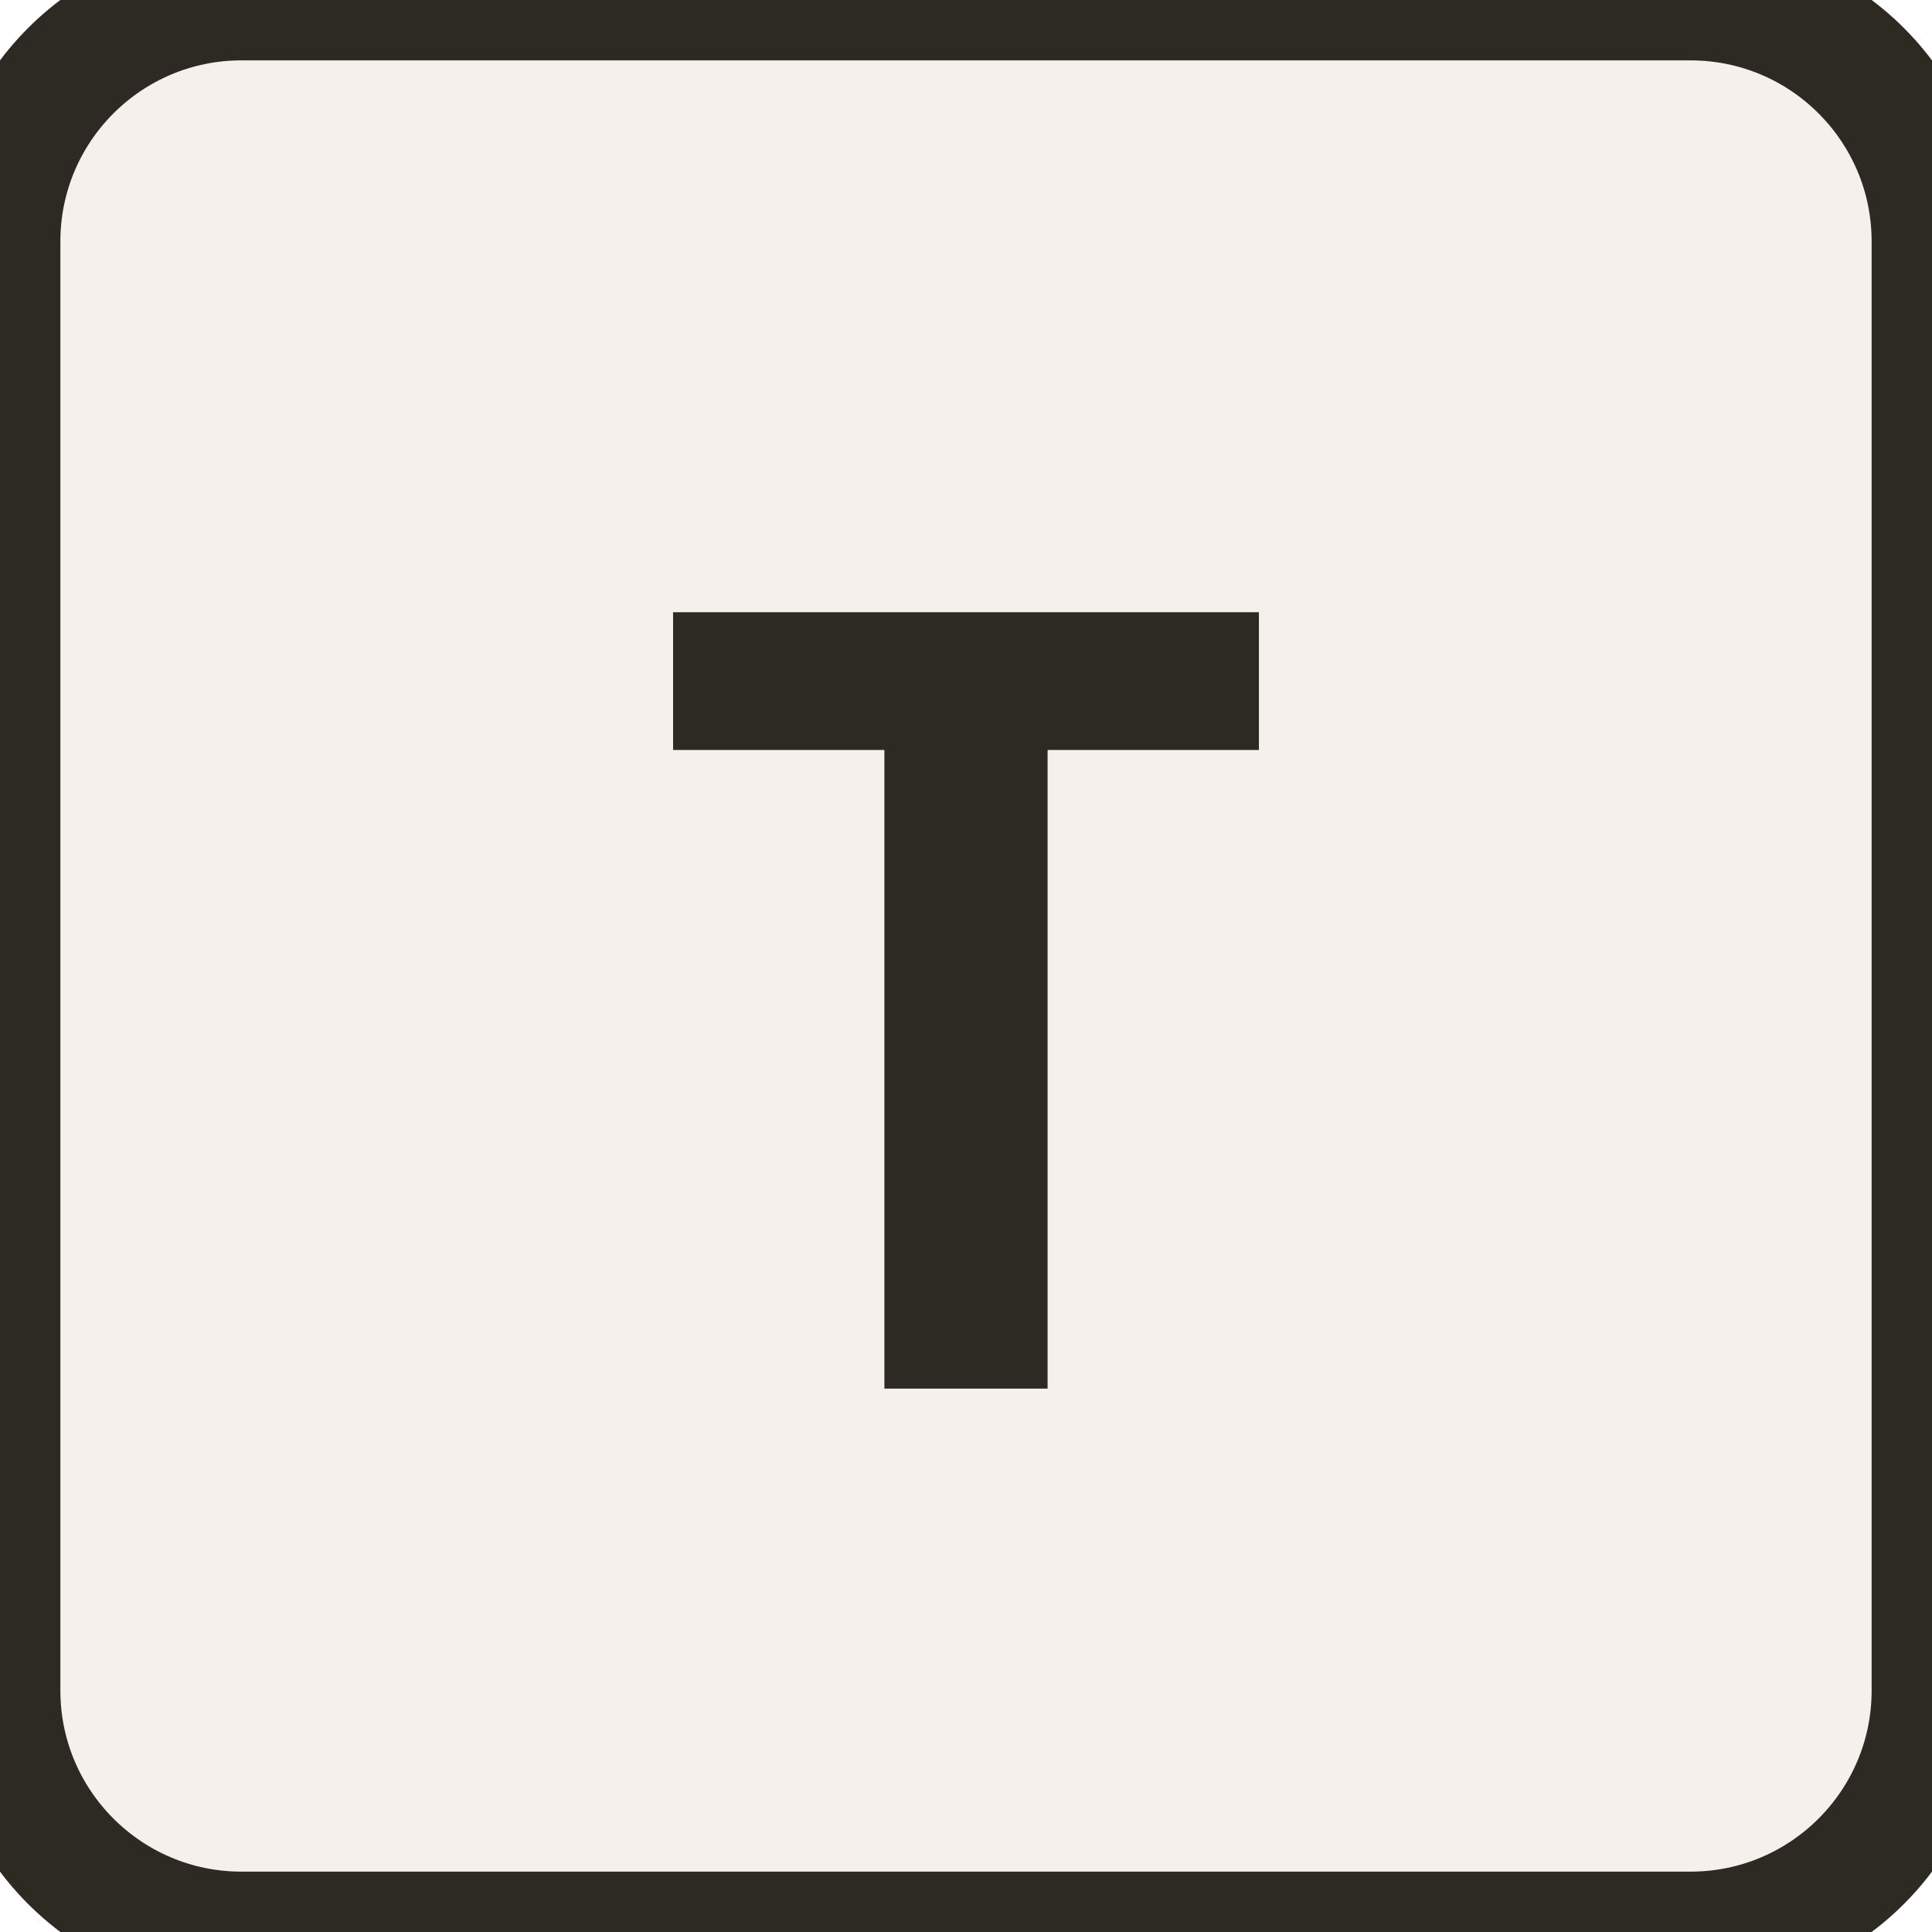
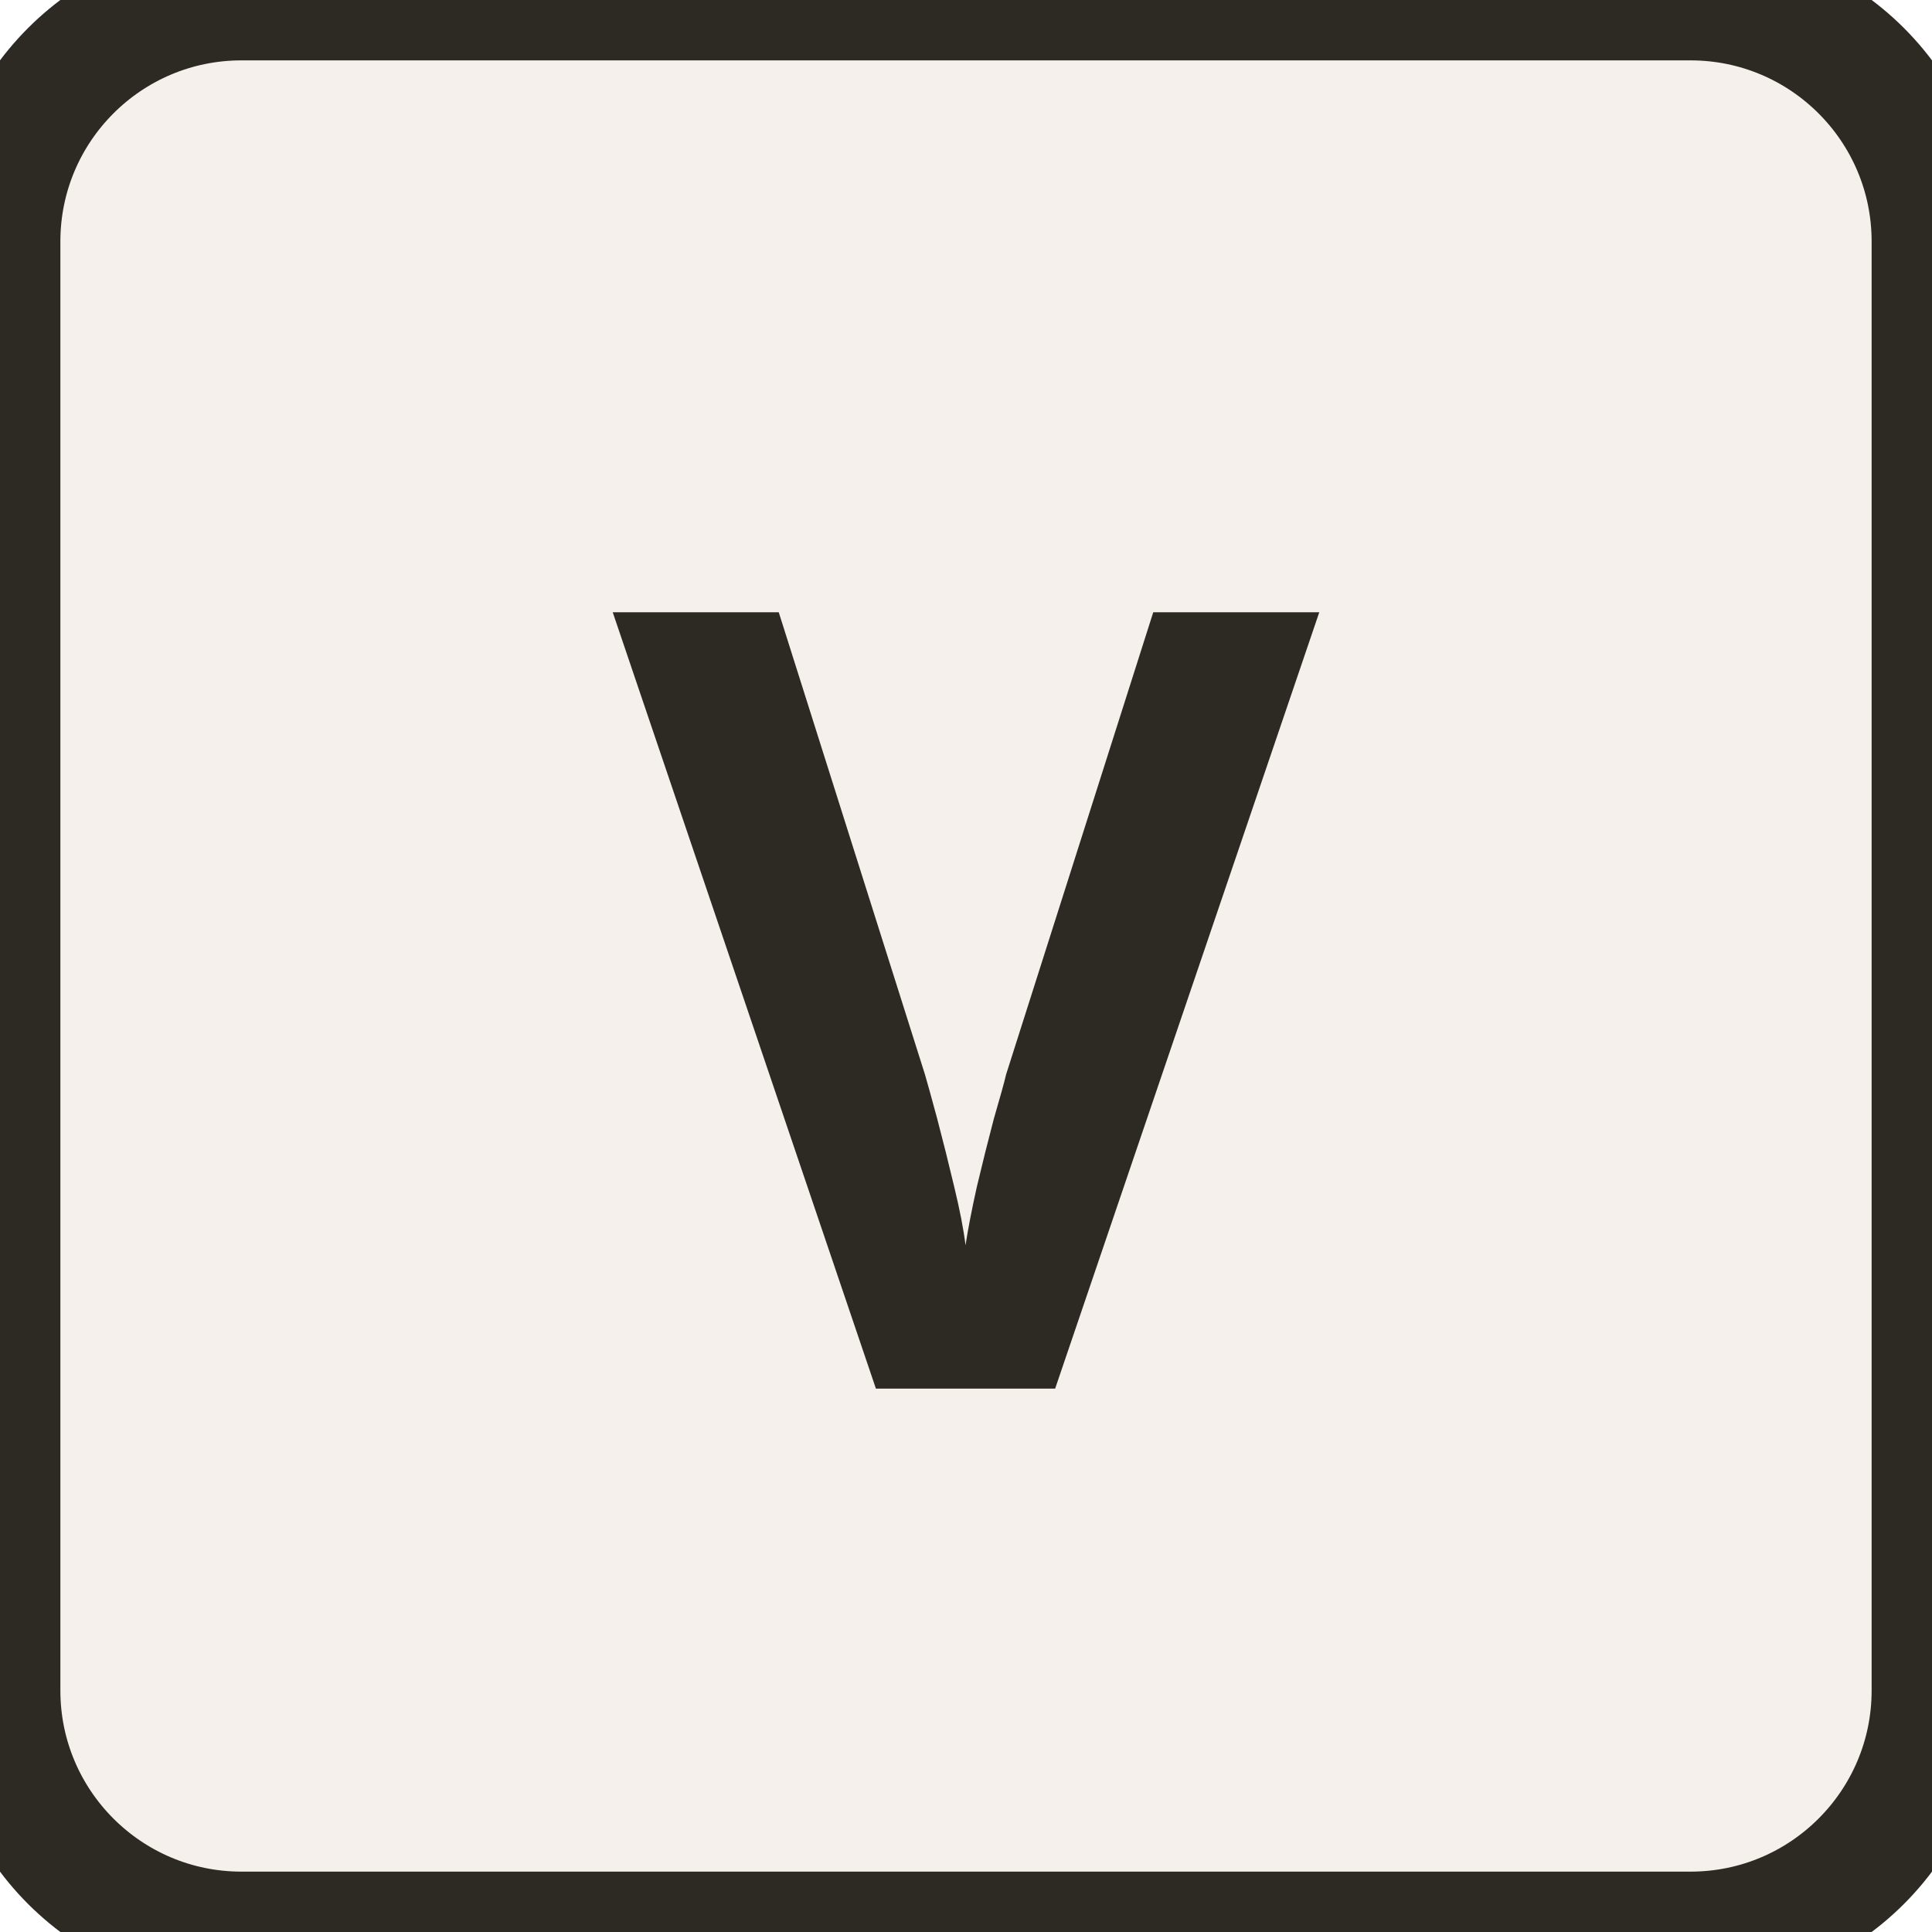
<svg xmlns="http://www.w3.org/2000/svg" viewBox="0 0 32 32">
  <rect width="32" height="32" fill="#F5F0EB" stroke="#2D2A24" stroke-width="2" rx="4" />
-   <text x="16" y="23" font-family="Space Grotesk, sans-serif" font-size="18" font-weight="700" fill="#2D2A24" text-anchor="middle">T</text>
+   <text x="16" y="23" font-family="Space Grotesk, sans-serif" font-size="18" font-weight="700" fill="#2D2A24" text-anchor="middle">V</text>
</svg>
